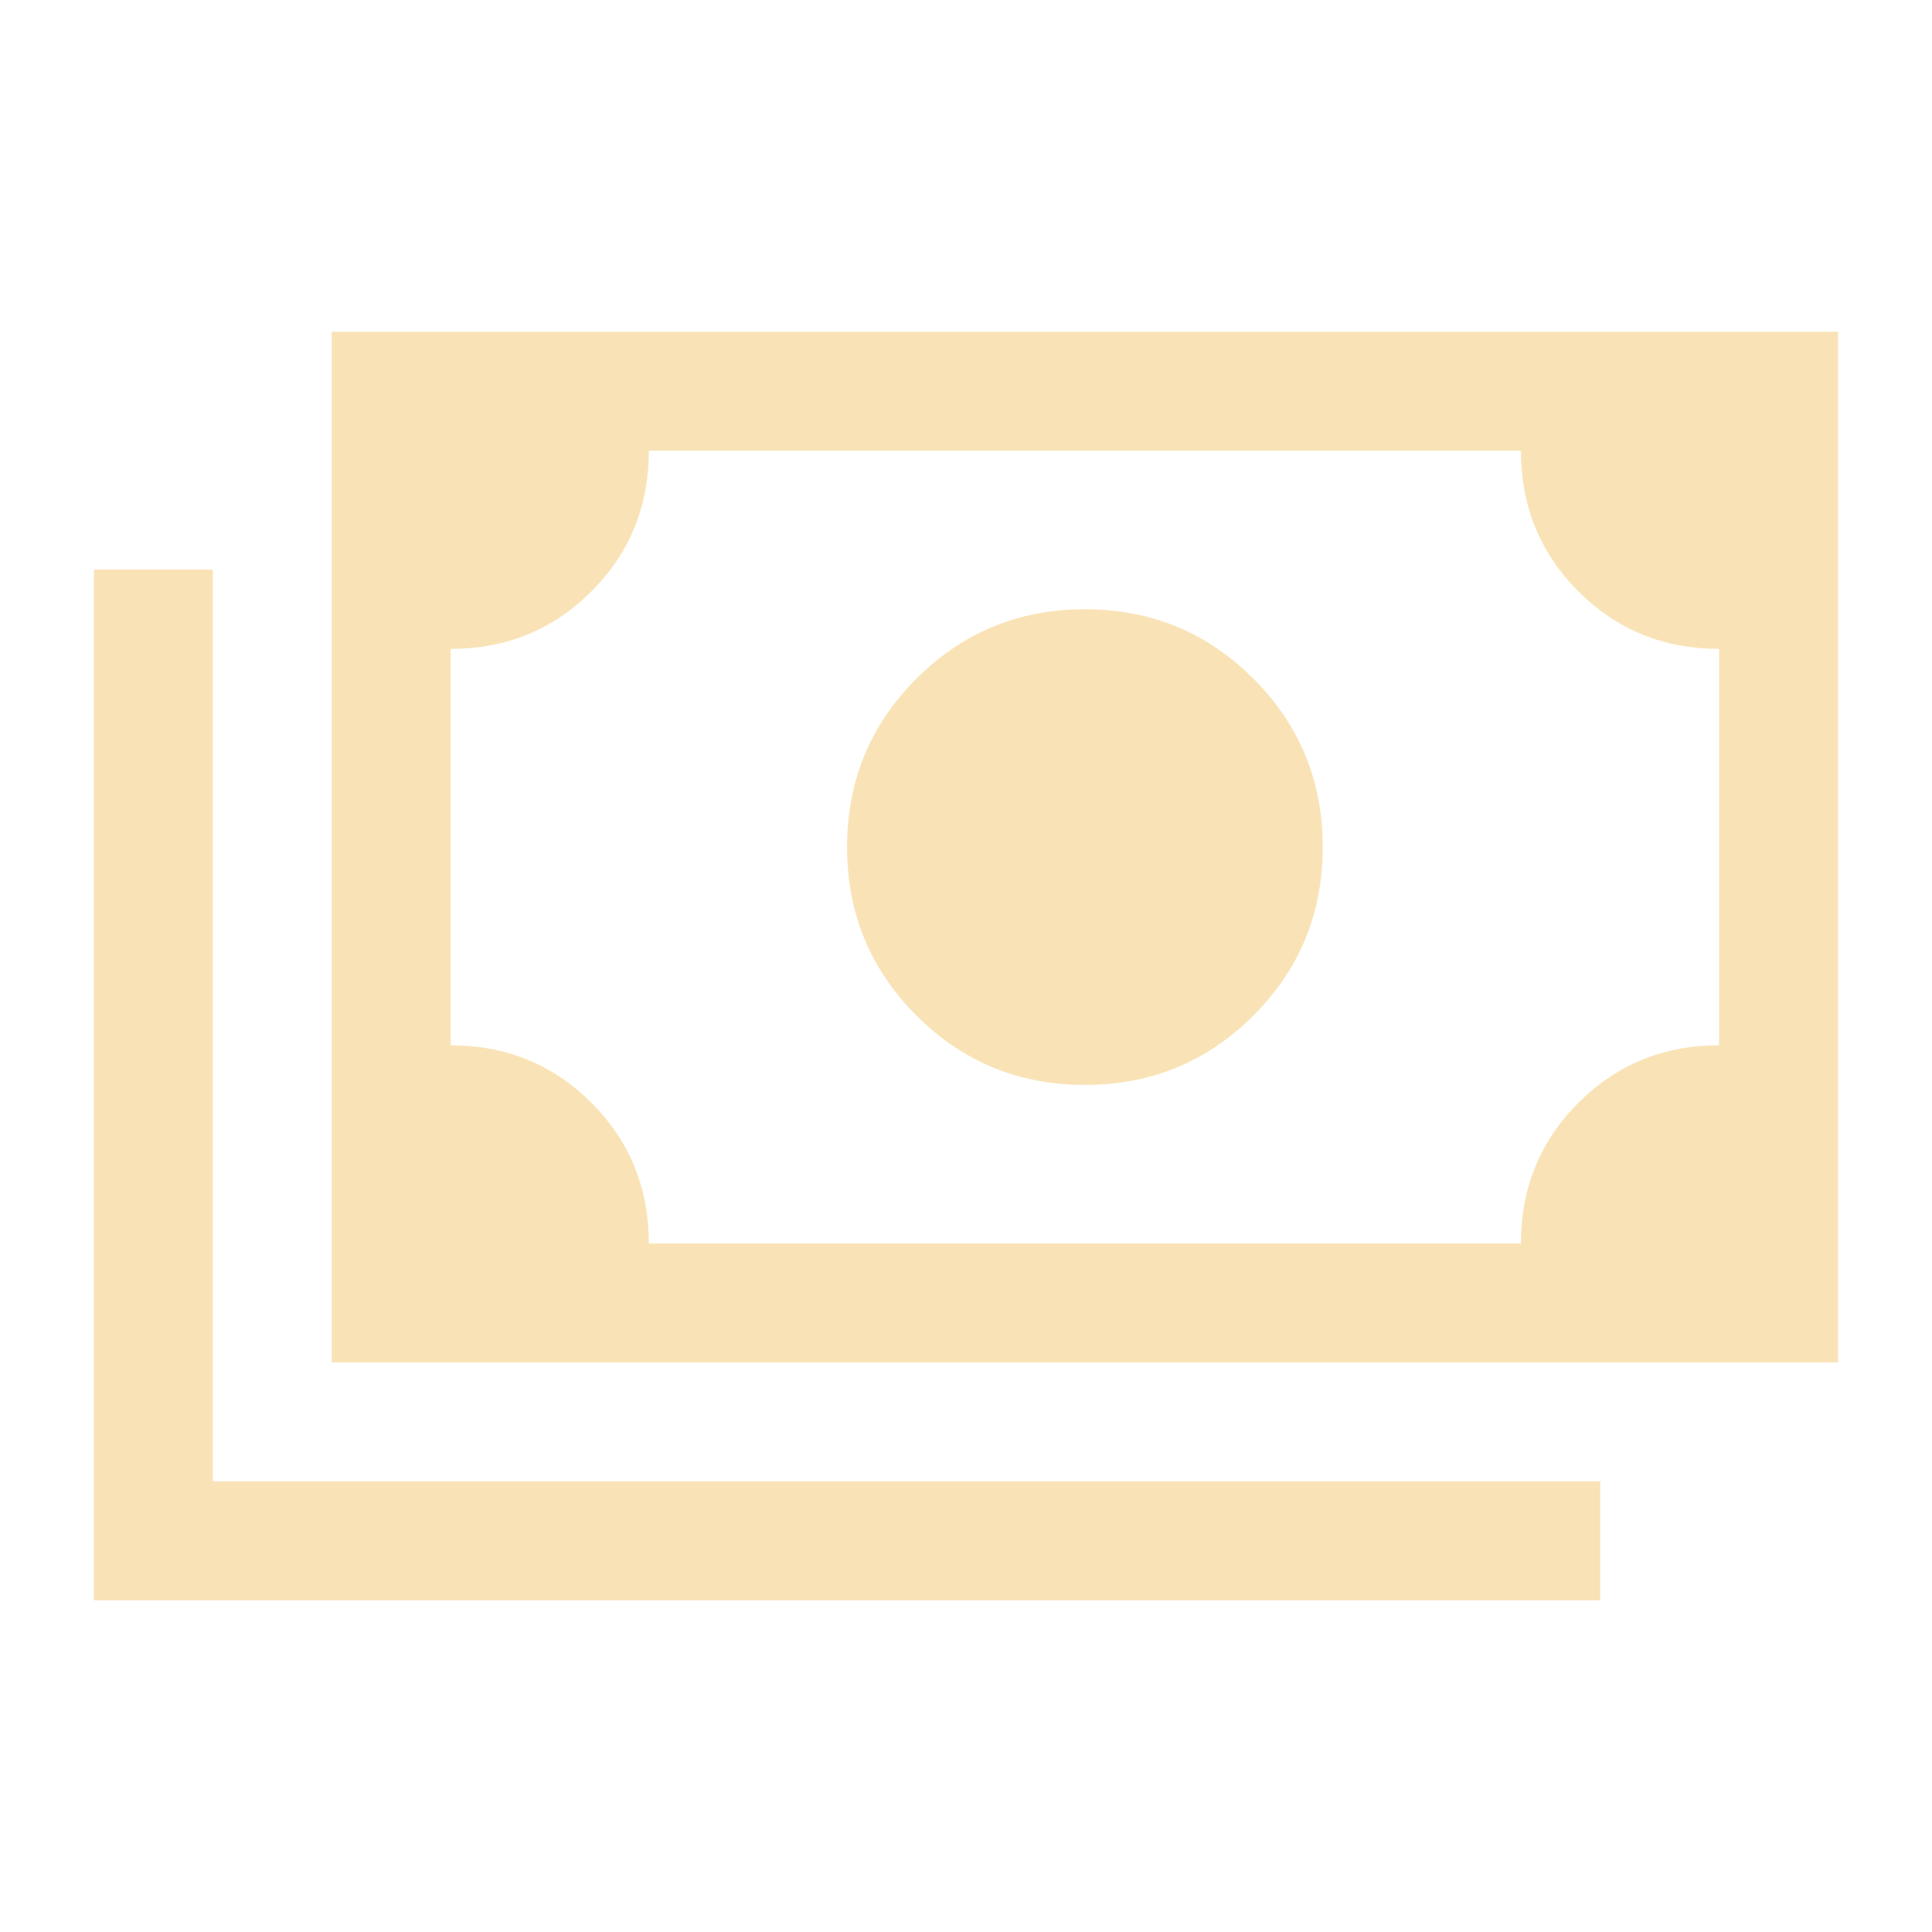
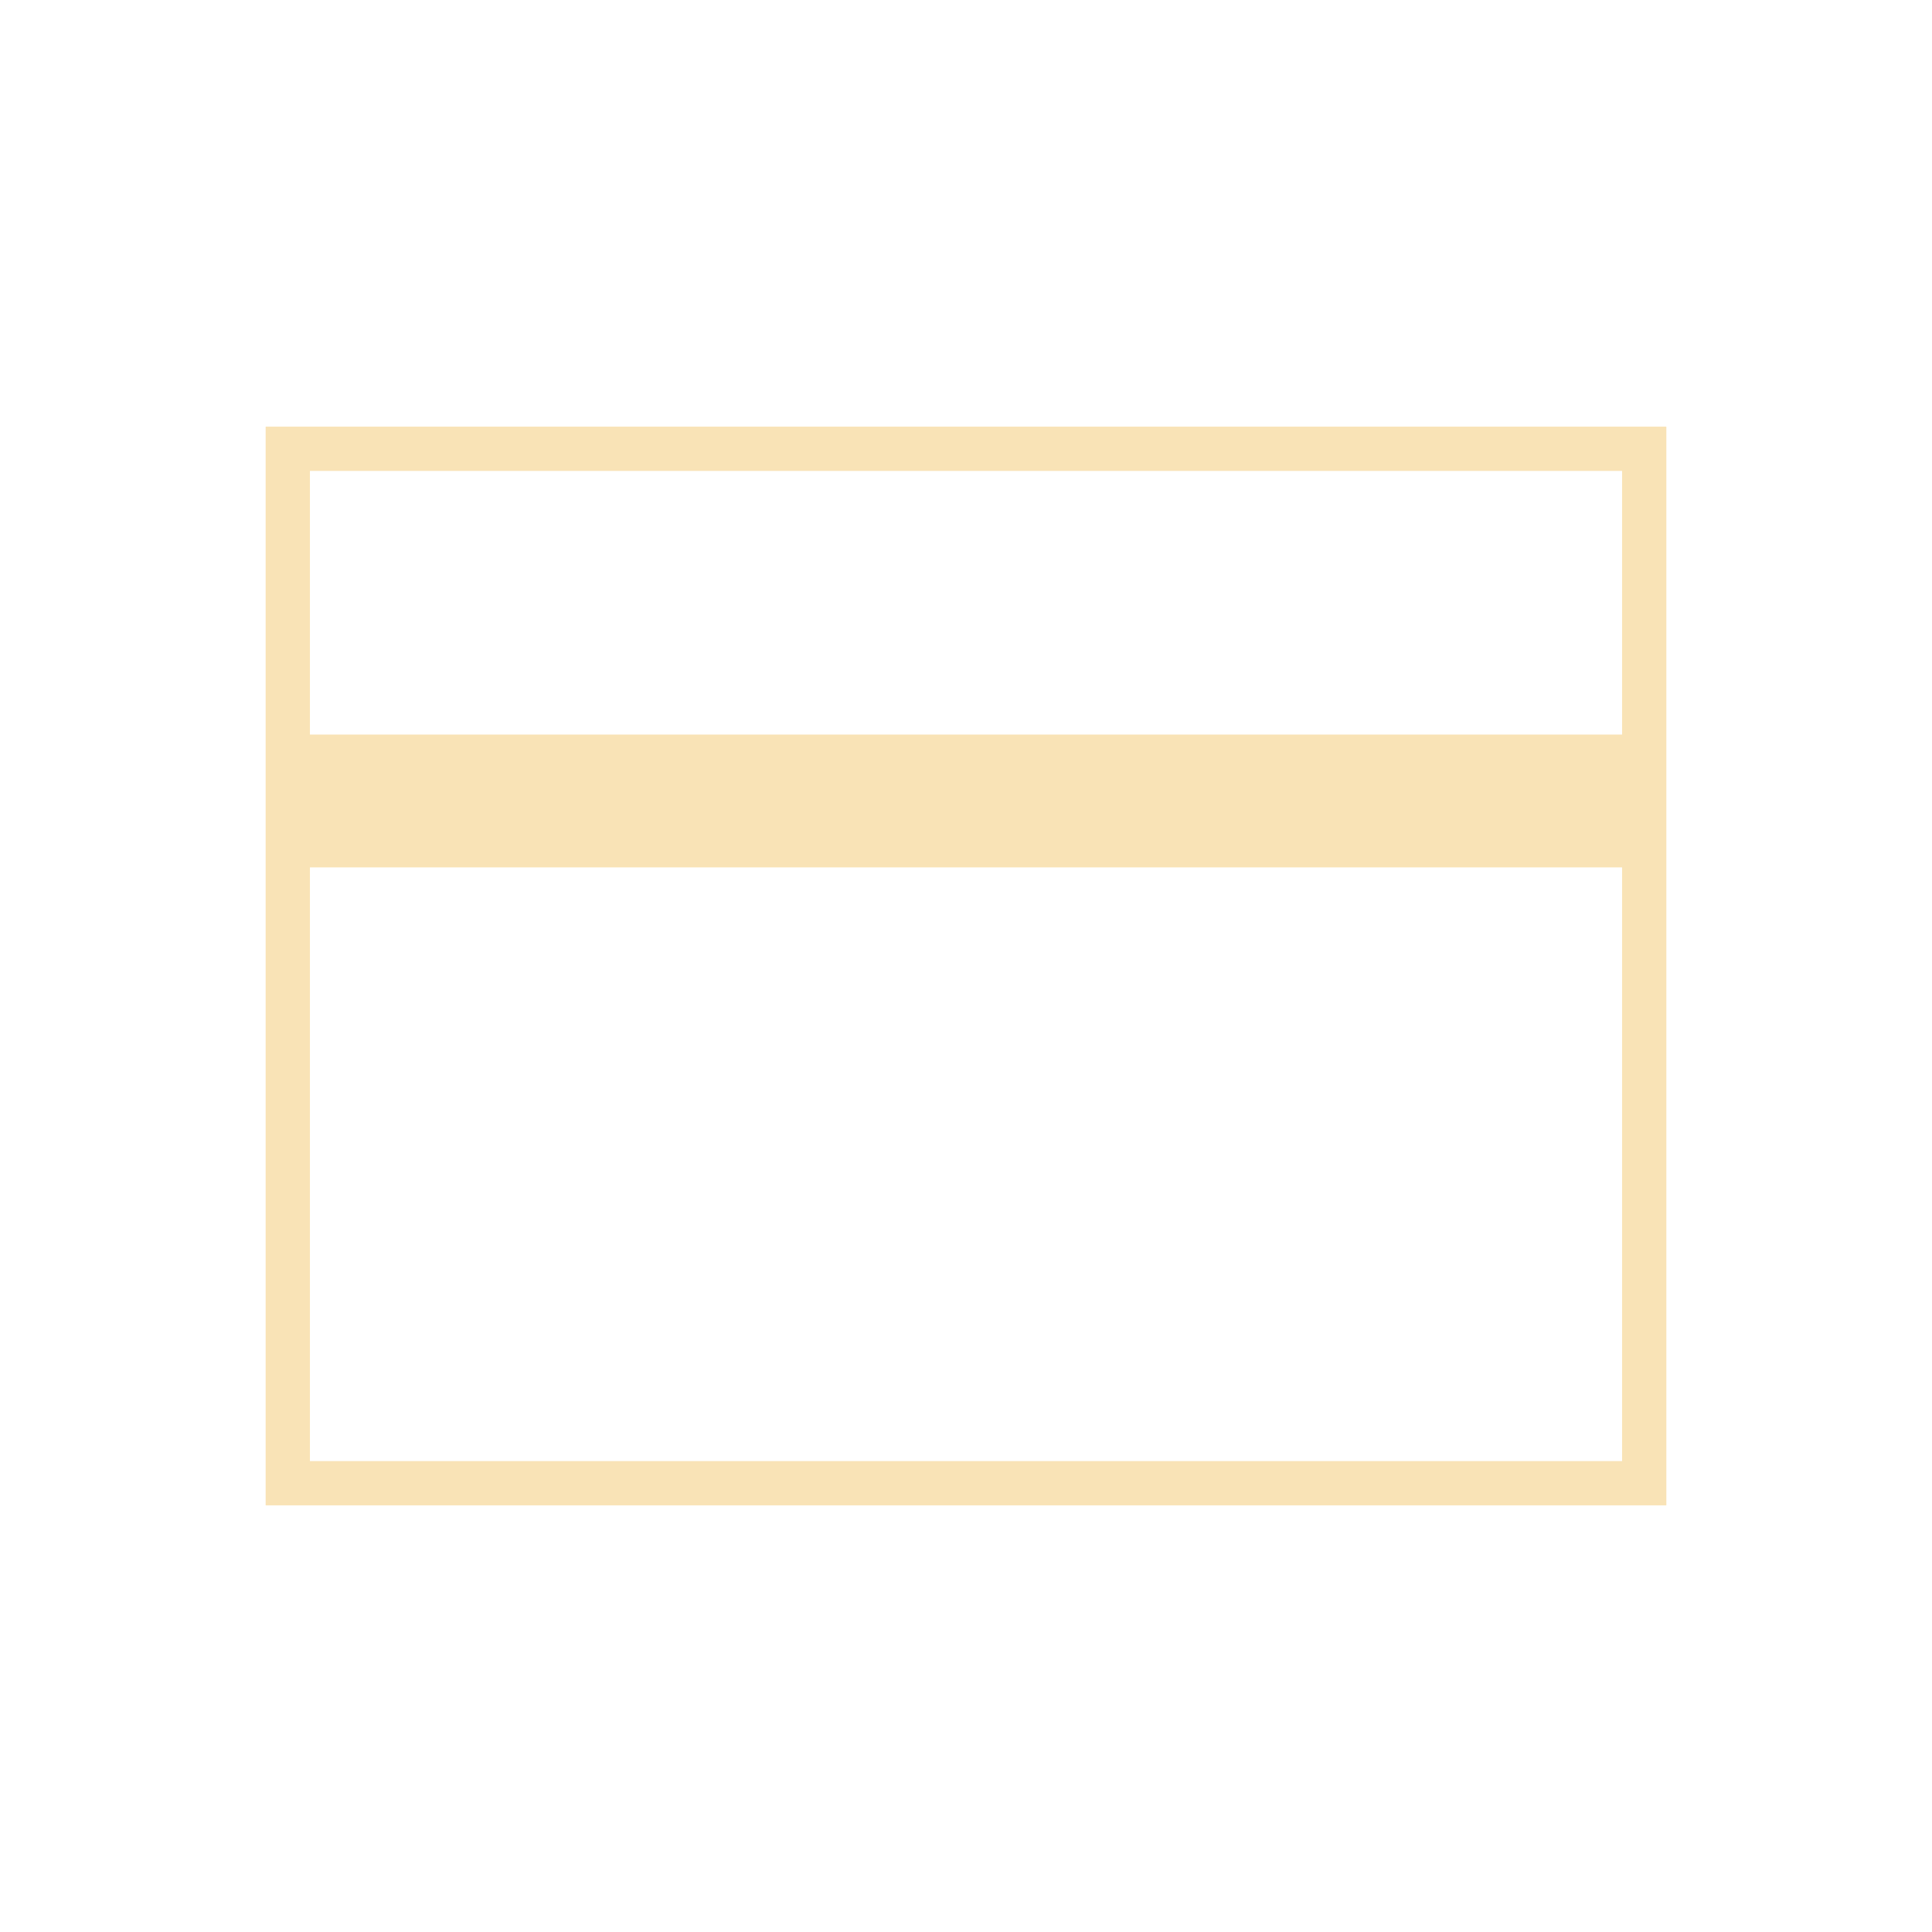
- <svg xmlns="http://www.w3.org/2000/svg" width="66" height="66" viewBox="0 0 66 66" fill="none">
-   <path d="M37.062 37.063C34.805 37.063 32.887 36.273 31.307 34.693C29.727 33.113 28.937 31.195 28.937 28.938C28.937 26.681 29.727 24.762 31.307 23.183C32.887 21.603 34.805 20.813 37.062 20.813C39.319 20.813 41.237 21.603 42.817 23.183C44.397 24.762 45.187 26.681 45.187 28.938C45.187 31.195 44.397 33.113 42.817 34.693C41.237 36.273 39.319 37.063 37.062 37.063ZM11.333 46.542V11.334H62.791V46.542H11.333ZM22.166 42.479H51.958C51.958 40.584 52.612 38.981 53.922 37.672C55.231 36.363 56.833 35.709 58.729 35.709V22.167C56.833 22.167 55.231 21.512 53.922 20.203C52.612 18.894 51.958 17.292 51.958 15.396H22.166C22.166 17.292 21.512 18.894 20.203 20.203C18.894 21.512 17.291 22.167 15.396 22.167V35.709C17.291 35.709 18.894 36.363 20.203 37.672C21.512 38.981 22.166 40.584 22.166 42.479ZM3.208 54.667V19.459H7.271V50.604H54.666V54.667H3.208Z" fill="#F9E3B6" />
+ <svg xmlns="http://www.w3.org/2000/svg" width="48" height="48" viewBox="0 0 48 48" fill="none">
+   <path d="M6.6 37.4V10.6H41.4V37.4H6.6ZM7.7 18.25H40.3V11.7H7.7V18.25ZM7.7 36.3H40.3V21.55H7.7V36.3Z" fill="#F9E3B6" />
</svg>
